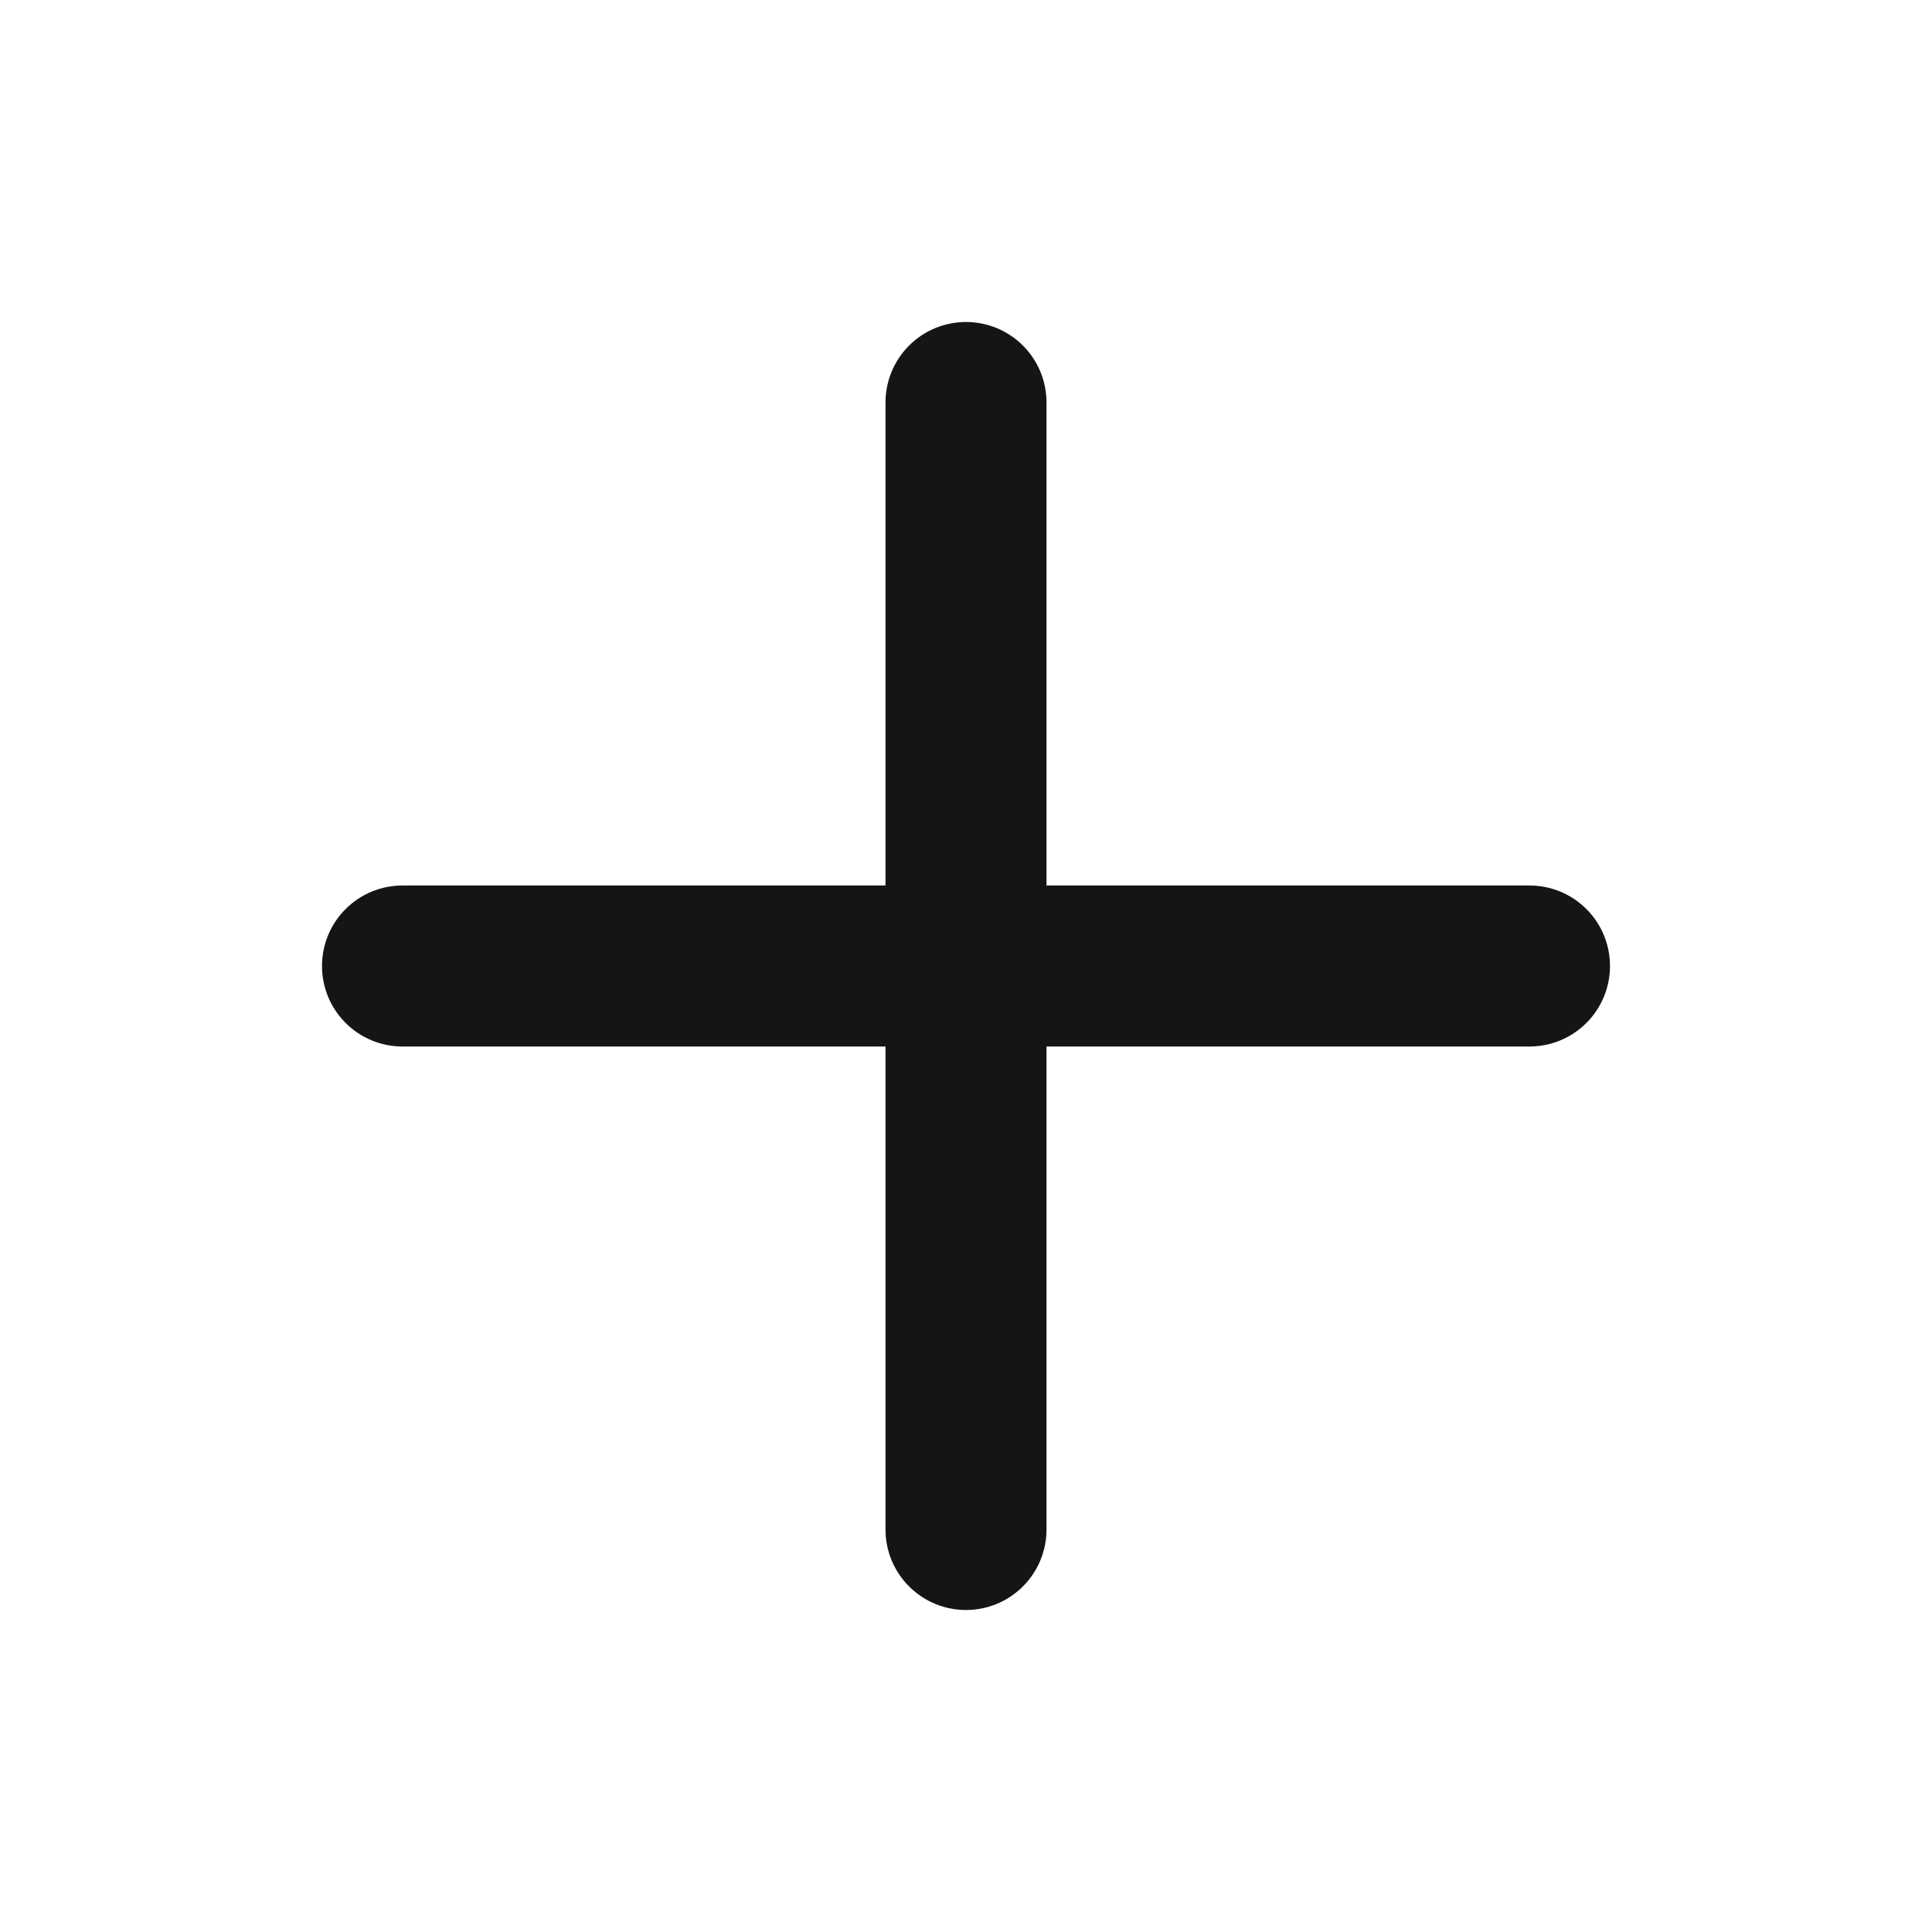
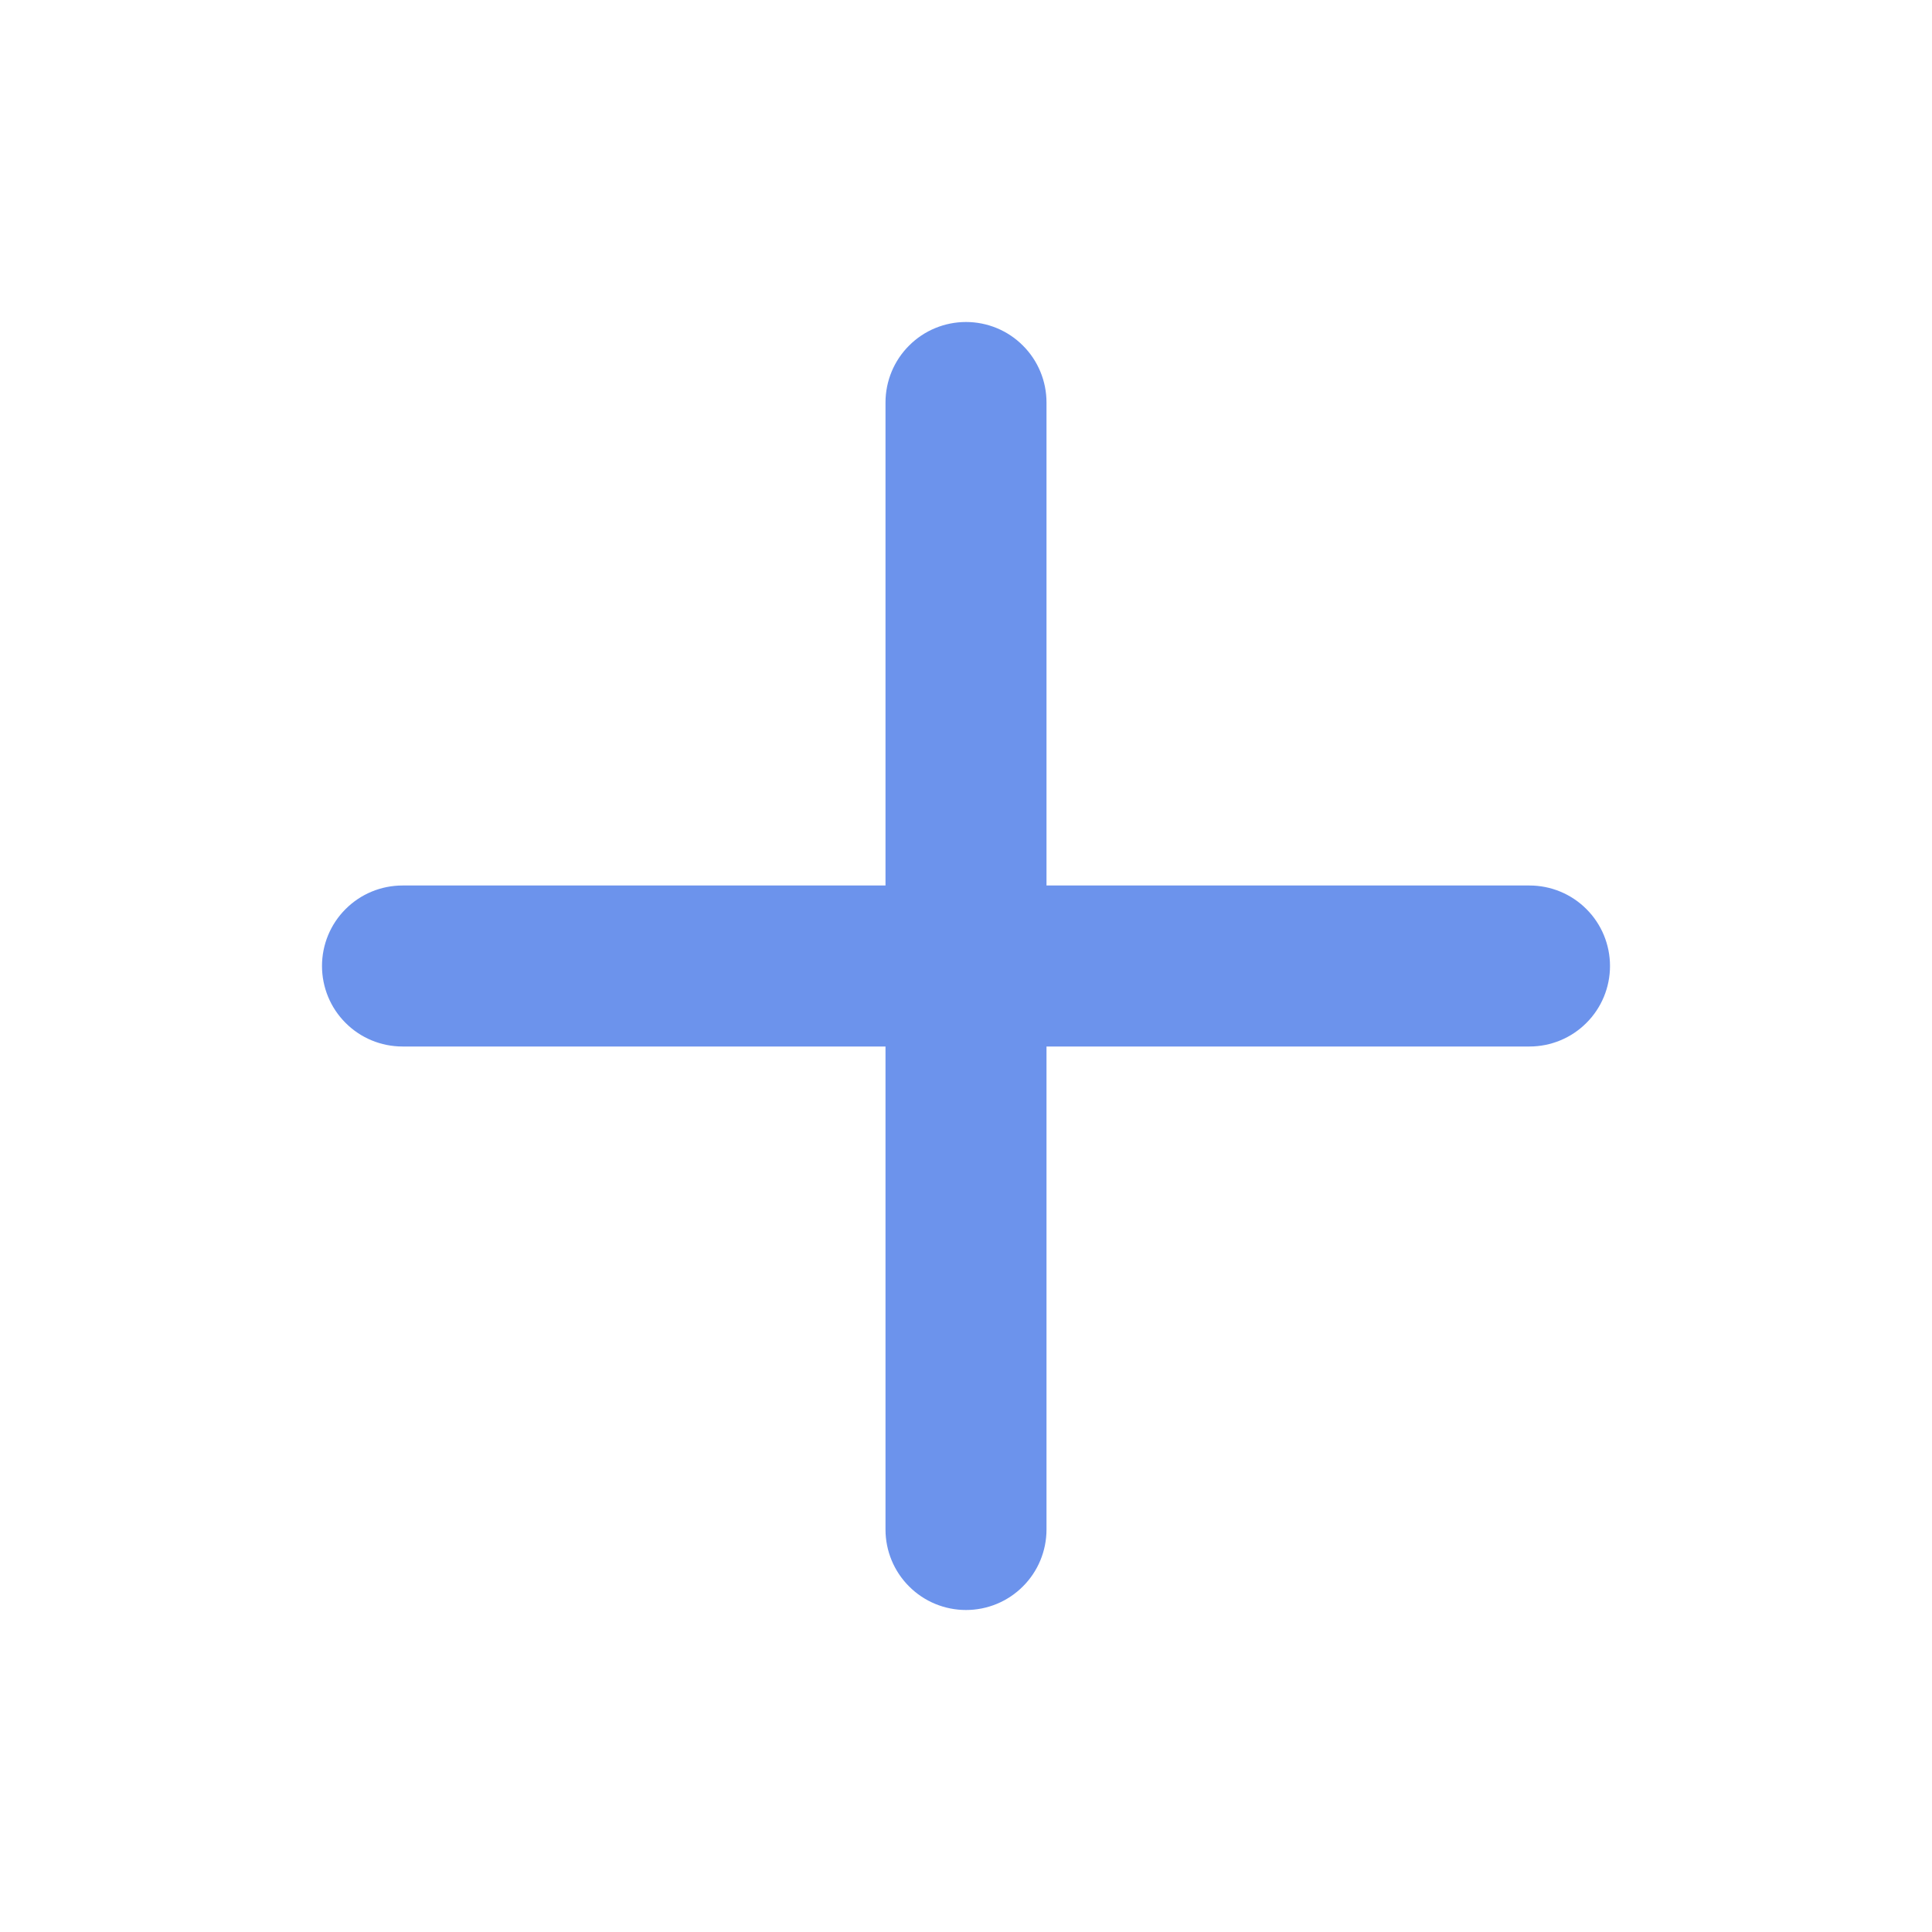
<svg xmlns="http://www.w3.org/2000/svg" width="24" height="24" viewBox="0 0 24 24" fill="none">
-   <path d="M19 11H13V5C13 4.735 12.895 4.48 12.707 4.293C12.52 4.105 12.265 4 12 4C11.735 4 11.48 4.105 11.293 4.293C11.105 4.48 11 4.735 11 5V11H5C4.735 11 4.48 11.105 4.293 11.293C4.105 11.48 4 11.735 4 12C4 12.265 4.105 12.52 4.293 12.707C4.48 12.895 4.735 13 5 13H11V19C11 19.265 11.105 19.52 11.293 19.707C11.48 19.895 11.735 20 12 20C12.265 20 12.52 19.895 12.707 19.707C12.895 19.52 13 19.265 13 19V13H19C19.265 13 19.52 12.895 19.707 12.707C19.895 12.52 20 12.265 20 12C20 11.735 19.895 11.48 19.707 11.293C19.52 11.105 19.265 11 19 11Z" fill="#151515" />
+   <path d="M19 11H13V5C13 4.735 12.895 4.48 12.707 4.293C12.52 4.105 12.265 4 12 4C11.735 4 11.48 4.105 11.293 4.293C11.105 4.48 11 4.735 11 5V11H5C4.735 11 4.48 11.105 4.293 11.293C4.105 11.48 4 11.735 4 12C4 12.265 4.105 12.52 4.293 12.707C4.48 12.895 4.735 13 5 13H11V19C11 19.265 11.105 19.52 11.293 19.707C11.48 19.895 11.735 20 12 20C12.265 20 12.52 19.895 12.707 19.707C12.895 19.52 13 19.265 13 19V13H19C19.265 13 19.52 12.895 19.707 12.707C19.895 12.52 20 12.265 20 12C20 11.735 19.895 11.48 19.707 11.293C19.52 11.105 19.265 11 19 11Z" fill="#6C93EC" />
</svg>
